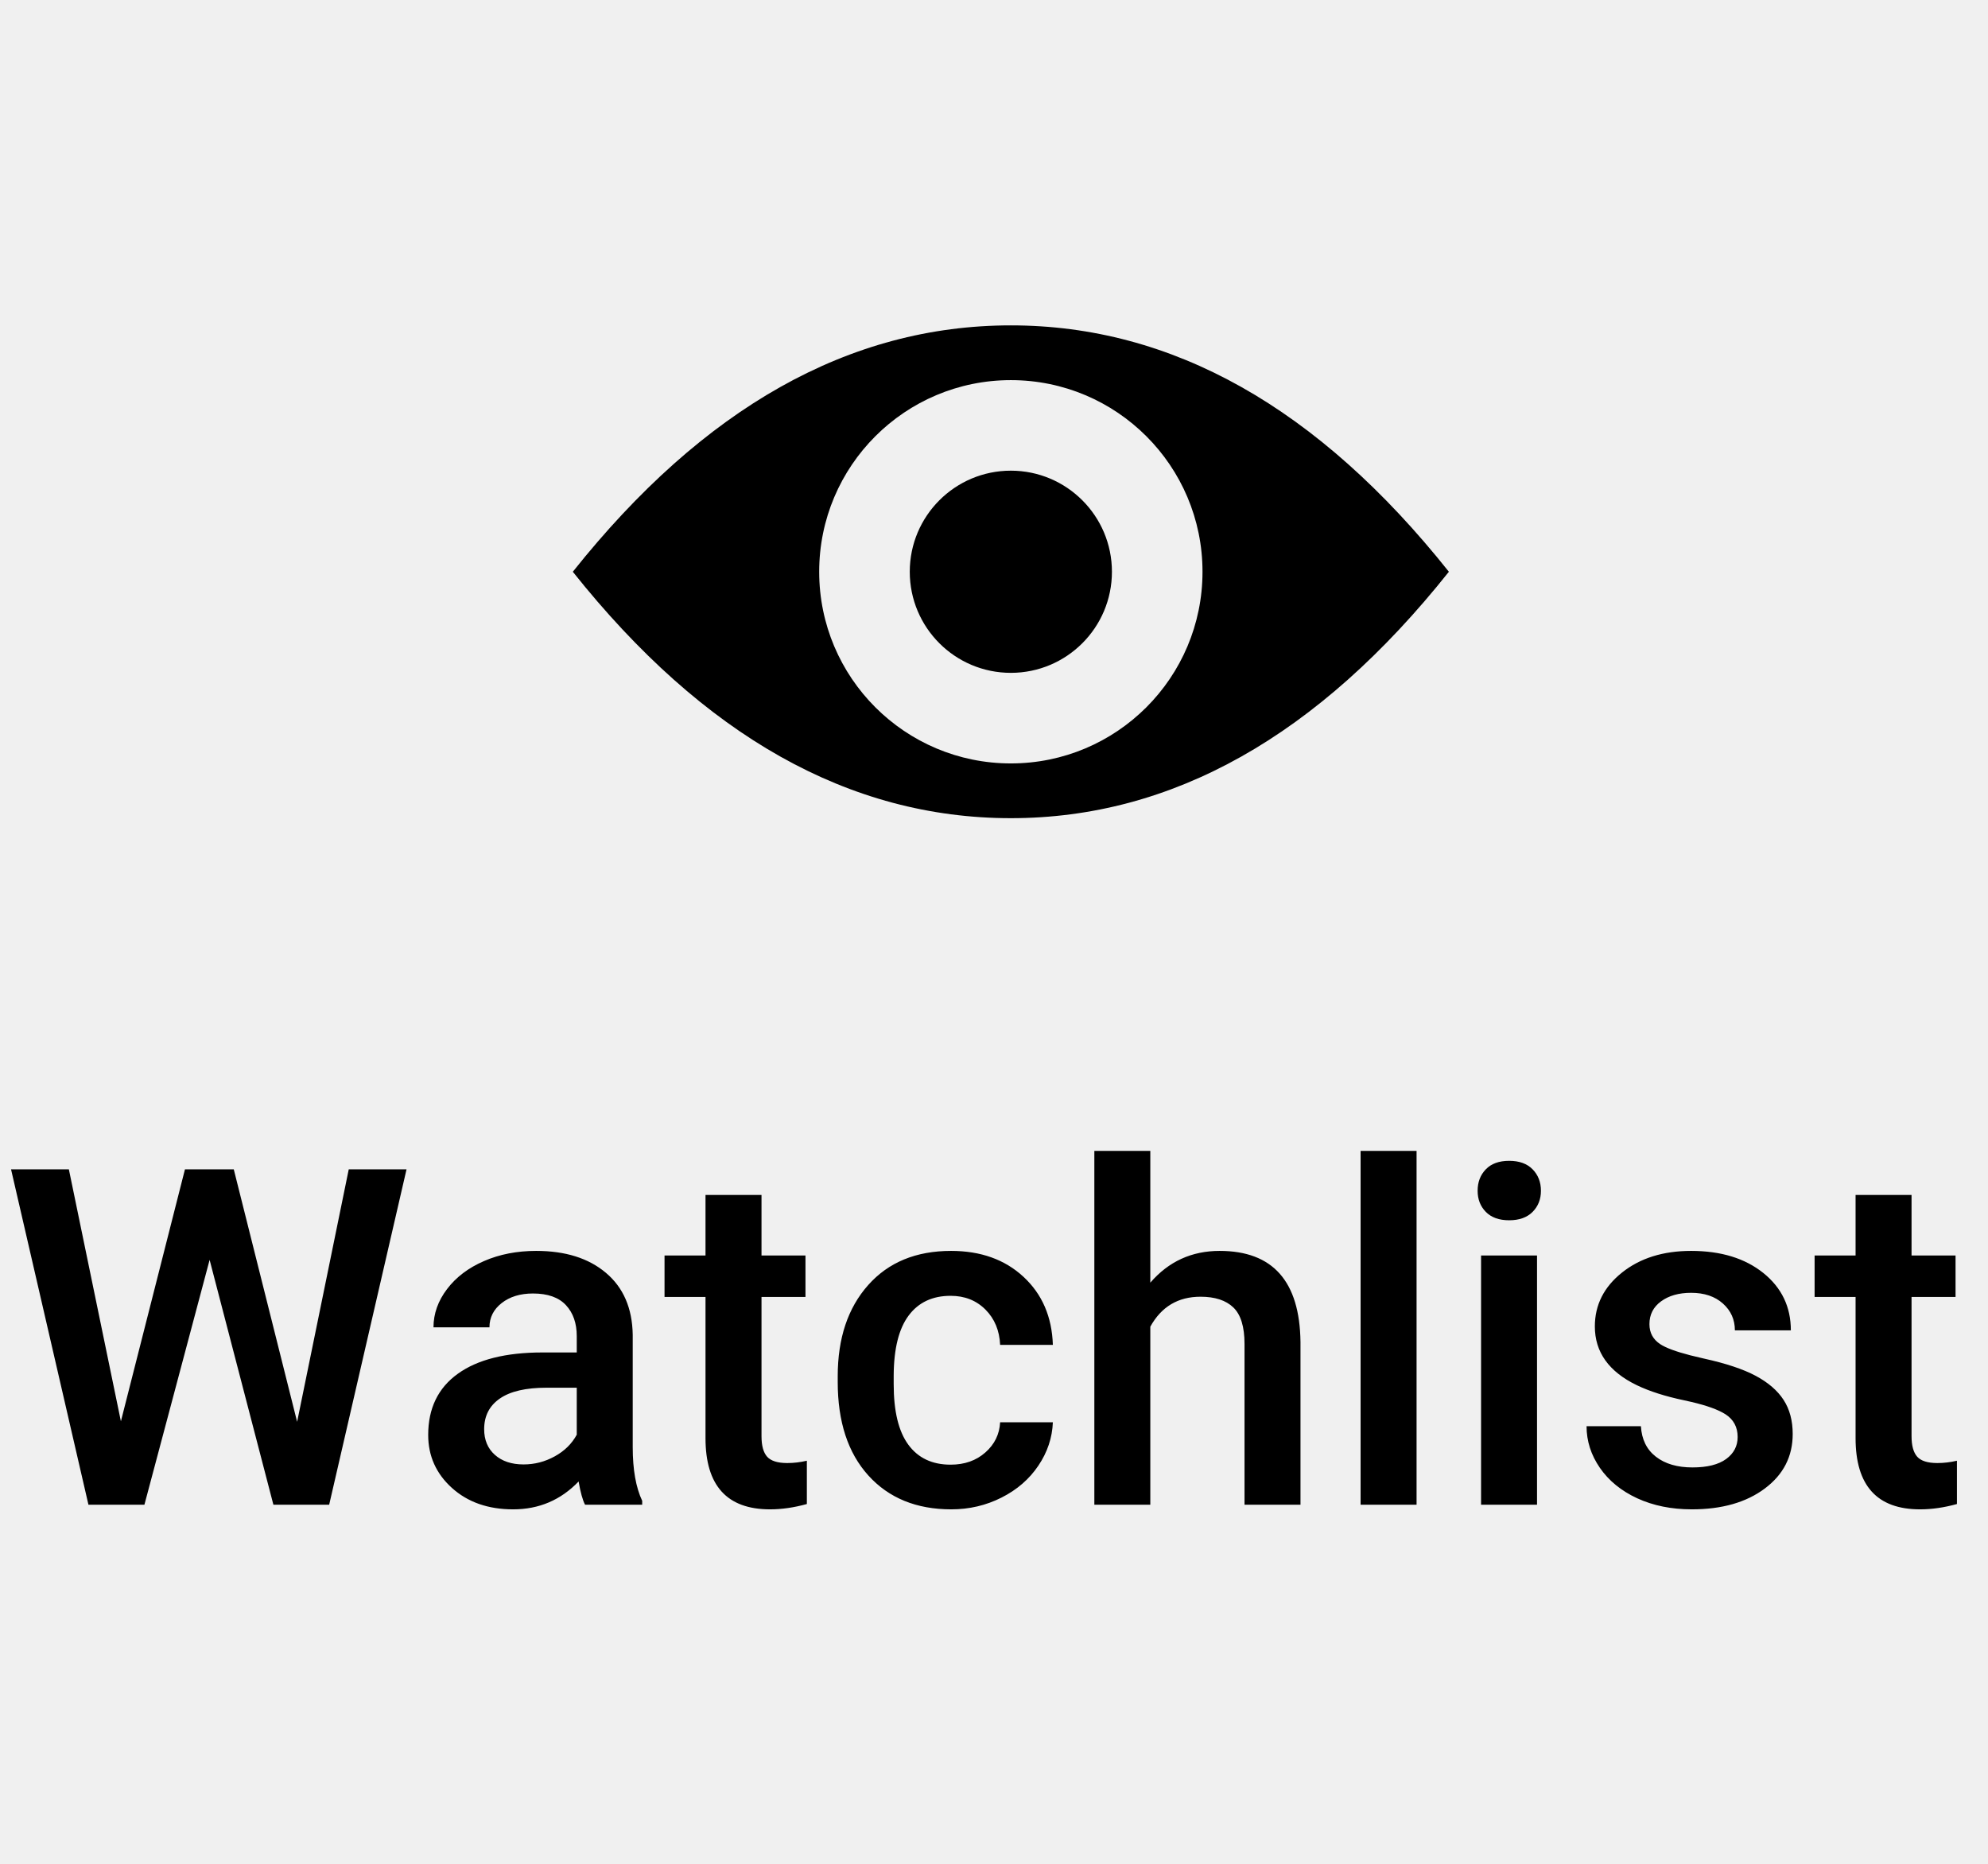
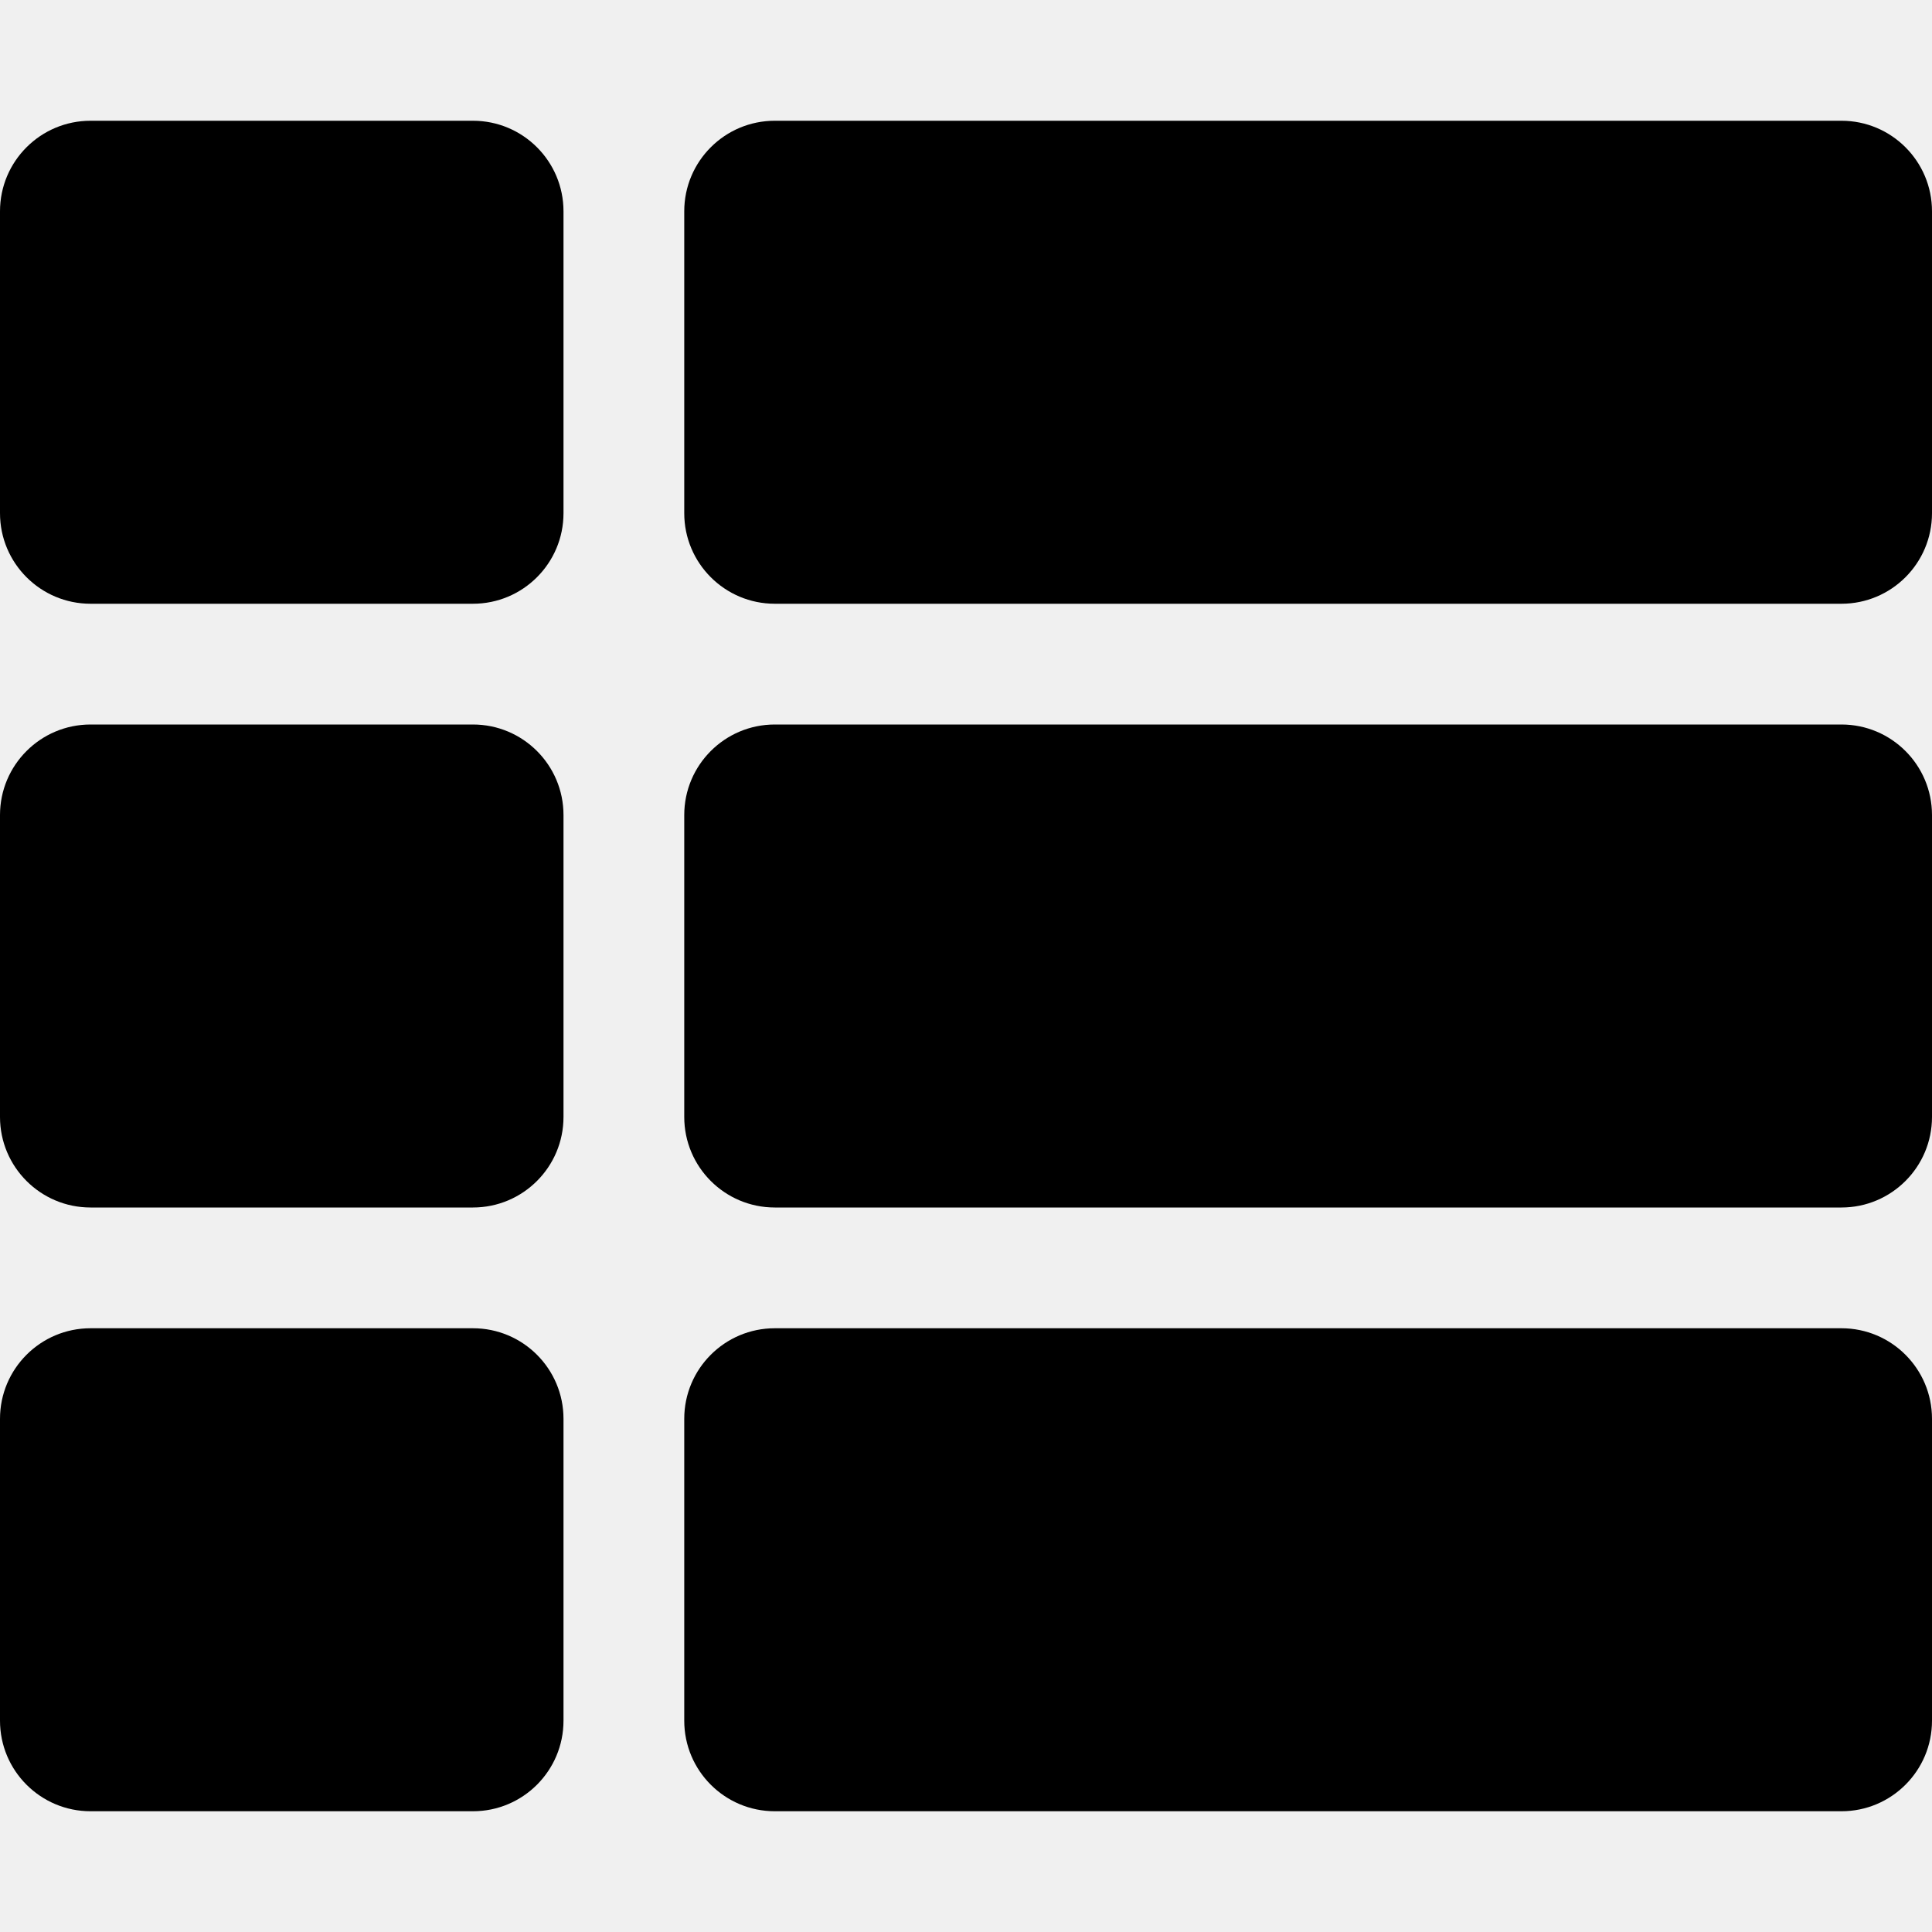
- <svg xmlns="http://www.w3.org/2000/svg" xmlns:xlink="http://www.w3.org/1999/xlink" width="64px" height="60px" viewBox="0 0 59 36" version="1.1">
-   <defs>
-     <path d="M17.914,42.467 C18.78,42.467 19.47,42.684 19.985,43.12 C20.5,43.555 20.765,44.167 20.778,44.955 L20.778,48.291 C20.778,48.956 20.872,49.487 21.059,49.884 L21.059,50 L19.363,50 C19.29,49.859 19.227,49.629 19.172,49.31 C18.643,49.861 17.996,50.137 17.23,50.137 C16.488,50.137 15.882,49.925 15.412,49.501 C14.943,49.077 14.708,48.553 14.708,47.929 C14.708,47.14 15.001,46.535 15.586,46.114 C16.172,45.692 17.009,45.481 18.099,45.481 L19.117,45.481 L19.117,44.996 C19.117,44.613 19.01,44.307 18.796,44.077 C18.582,43.847 18.256,43.731 17.818,43.731 C17.44,43.731 17.13,43.826 16.889,44.015 C16.647,44.204 16.526,44.445 16.526,44.736 L14.865,44.736 C14.865,44.331 15,43.951 15.269,43.598 C15.537,43.245 15.903,42.968 16.366,42.768 C16.828,42.567 17.344,42.467 17.914,42.467 Z M24.6,40.806 L24.6,42.604 L25.905,42.604 L25.905,43.834 L24.6,43.834 L24.6,47.963 C24.6,48.245 24.655,48.449 24.767,48.575 C24.879,48.7 25.078,48.763 25.365,48.763 C25.557,48.763 25.75,48.74 25.946,48.694 L25.946,49.979 C25.568,50.084 25.203,50.137 24.853,50.137 C23.576,50.137 22.938,49.433 22.938,48.024 L22.938,43.834 L21.722,43.834 L21.722,42.604 L22.938,42.604 L22.938,40.806 L24.6,40.806 Z M30.226,42.467 C31.105,42.467 31.822,42.723 32.375,43.236 C32.929,43.749 33.22,44.422 33.247,45.256 L31.682,45.256 C31.663,44.832 31.519,44.483 31.248,44.21 C30.976,43.937 30.631,43.8 30.212,43.8 C29.674,43.8 29.259,43.995 28.968,44.384 C28.676,44.774 28.528,45.365 28.523,46.158 L28.523,46.425 C28.523,47.227 28.668,47.825 28.958,48.219 C29.247,48.613 29.665,48.811 30.212,48.811 C30.627,48.811 30.971,48.69 31.244,48.448 C31.518,48.207 31.663,47.908 31.682,47.553 L33.247,47.553 C33.229,48.013 33.085,48.443 32.816,48.841 C32.548,49.24 32.183,49.556 31.723,49.788 C31.262,50.021 30.766,50.137 30.232,50.137 C29.198,50.137 28.378,49.802 27.771,49.132 C27.165,48.462 26.862,47.537 26.862,46.356 L26.862,46.186 C26.862,45.06 27.163,44.159 27.765,43.482 C28.366,42.805 29.187,42.467 30.226,42.467 Z M52.189,42.467 C53.074,42.467 53.788,42.686 54.333,43.123 C54.877,43.561 55.149,44.128 55.149,44.825 L53.488,44.825 C53.488,44.506 53.37,44.241 53.133,44.029 C52.896,43.817 52.581,43.711 52.189,43.711 C51.825,43.711 51.528,43.795 51.297,43.964 C51.067,44.132 50.952,44.358 50.952,44.641 C50.952,44.896 51.059,45.094 51.273,45.235 C51.44,45.345 51.739,45.456 52.17,45.567 L52.572,45.663 C53.224,45.806 53.736,45.977 54.107,46.175 C54.478,46.374 54.754,46.612 54.934,46.89 C55.114,47.168 55.204,47.505 55.204,47.901 C55.204,48.567 54.928,49.106 54.377,49.518 C53.826,49.931 53.103,50.137 52.21,50.137 C51.604,50.137 51.064,50.027 50.59,49.809 C50.116,49.59 49.747,49.289 49.482,48.906 C49.218,48.523 49.086,48.111 49.086,47.669 L50.699,47.669 C50.722,48.061 50.87,48.363 51.144,48.575 C51.417,48.787 51.779,48.893 52.23,48.893 C52.668,48.893 53.001,48.809 53.229,48.643 C53.456,48.477 53.57,48.259 53.57,47.99 C53.57,47.694 53.448,47.468 53.205,47.313 C52.991,47.178 52.655,47.056 52.196,46.949 L51.991,46.903 C51.426,46.785 50.954,46.634 50.576,46.452 C49.747,46.051 49.332,45.47 49.332,44.709 C49.332,44.071 49.601,43.538 50.139,43.109 C50.676,42.681 51.36,42.467 52.189,42.467 Z M58.731,40.806 L58.731,42.604 L60.037,42.604 L60.037,43.834 L58.731,43.834 L58.731,47.963 C58.731,48.245 58.787,48.449 58.899,48.575 C59.011,48.7 59.21,48.763 59.497,48.763 C59.688,48.763 59.882,48.74 60.078,48.694 L60.078,49.979 C59.7,50.084 59.335,50.137 58.984,50.137 C57.708,50.137 57.07,49.433 57.07,48.024 L57.07,43.834 L55.854,43.834 L55.854,42.604 L57.07,42.604 L57.07,40.806 L58.731,40.806 Z M36.139,39.5 L36.139,43.41 C36.681,42.781 37.367,42.467 38.196,42.467 C39.773,42.467 40.573,43.367 40.596,45.167 L40.596,50 L38.935,50 L38.935,45.229 C38.935,44.718 38.824,44.357 38.603,44.145 C38.382,43.933 38.057,43.827 37.629,43.827 C36.964,43.827 36.467,44.123 36.139,44.716 L36.139,50 L34.478,50 L34.478,39.5 L36.139,39.5 Z M44.041,39.5 L44.041,50 L42.38,50 L42.38,39.5 L44.041,39.5 Z M47.616,42.604 L47.616,50 L45.955,50 L45.955,42.604 L47.616,42.604 Z M4.044,40.047 L5.588,47.524 L7.489,40.047 L8.938,40.047 L10.818,47.539 L12.35,40.047 L14.065,40.047 L11.769,50 L10.114,50 L8.221,42.733 L6.286,50 L4.625,50 L2.328,40.047 L4.044,40.047 Z M19.117,46.527 L18.222,46.527 C17.606,46.527 17.144,46.634 16.834,46.849 C16.524,47.063 16.369,47.366 16.369,47.758 C16.369,48.077 16.475,48.331 16.687,48.52 C16.899,48.709 17.183,48.804 17.538,48.804 C17.866,48.804 18.175,48.724 18.464,48.564 C18.754,48.405 18.971,48.191 19.117,47.922 L19.117,46.527 Z M46.789,39.794 C47.09,39.794 47.322,39.878 47.486,40.047 C47.65,40.215 47.732,40.427 47.732,40.683 C47.732,40.933 47.65,41.142 47.486,41.308 C47.322,41.474 47.09,41.558 46.789,41.558 C46.488,41.558 46.257,41.474 46.095,41.308 C45.933,41.142 45.853,40.933 45.853,40.683 C45.853,40.427 45.933,40.215 46.095,40.047 C46.257,39.878 46.488,39.794 46.789,39.794 Z M32,15 C36.786,15 41.12,17.438 45,22.312 C41.12,27.188 36.786,29.625 32,29.625 C27.214,29.625 22.88,27.188 19,22.312 C22.88,17.438 27.214,15 32,15 Z M32,16.625 C28.859,16.625 26.312,19.171 26.312,22.312 C26.312,25.454 28.859,28 32,28 C35.141,28 37.688,25.454 37.688,22.312 C37.688,19.171 35.141,16.625 32,16.625 Z M32,19.312 C33.657,19.312 35,20.656 35,22.312 C35,23.969 33.657,25.312 32,25.312 C30.343,25.312 29,23.969 29,22.312 C29,20.656 30.343,19.312 32,19.312 Z" id="path-1" />
-   </defs>
-   <g id="Assets" stroke="none" stroke-width="1" fill="none" fill-rule="evenodd">
-     <g id="Desktop-HD-Copy" transform="translate(-21, -655)">
-       <g id="Watchlist_Icon" transform="translate(19, 640)">
-         <rect id="Watchlist_bounding_box" fill-opacity="0" fill="#D8D8D8" x="0" y="0" width="64" height="60" />
-         <mask id="mask-2" fill="white">
-           <use xlink:href="#path-1" />
-         </mask>
-         <use id="Watchlist" fill="currentColor" fill-rule="nonzero" xlink:href="#path-1" />
-       </g>
-     </g>
-   </g>
+ <svg xmlns="http://www.w3.org/2000/svg" aria-hidden="true" focusable="false" data-prefix="fas" data-icon="th-list" class="svg-inline--fa fa-th-list fa-w-16" role="img" viewBox="0 0 512 512">
+   <path fill="currentColor" d="M149.333 216v80c0 13.255-10.745 24-24 24H24c-13.255 0-24-10.745-24-24v-80c0-13.255 10.745-24 24-24h101.333c13.255 0 24 10.745 24 24zM0 376v80c0 13.255 10.745 24 24 24h101.333c13.255 0 24-10.745 24-24v-80c0-13.255-10.745-24-24-24H24c-13.255 0-24 10.745-24 24zM125.333 32H24C10.745 32 0 42.745 0 56v80c0 13.255 10.745 24 24 24h101.333c13.255 0 24-10.745 24-24V56c0-13.255-10.745-24-24-24zm80 448H488c13.255 0 24-10.745 24-24v-80c0-13.255-10.745-24-24-24H205.333c-13.255 0-24 10.745-24 24v80c0 13.255 10.745 24 24 24zm-24-424v80c0 13.255 10.745 24 24 24H488c13.255 0 24-10.745 24-24V56c0-13.255-10.745-24-24-24H205.333c-13.255 0-24 10.745-24 24zm24 264H488c13.255 0 24-10.745 24-24v-80c0-13.255-10.745-24-24-24H205.333c-13.255 0-24 10.745-24 24v80c0 13.255 10.745 24 24 24z" />
</svg>
